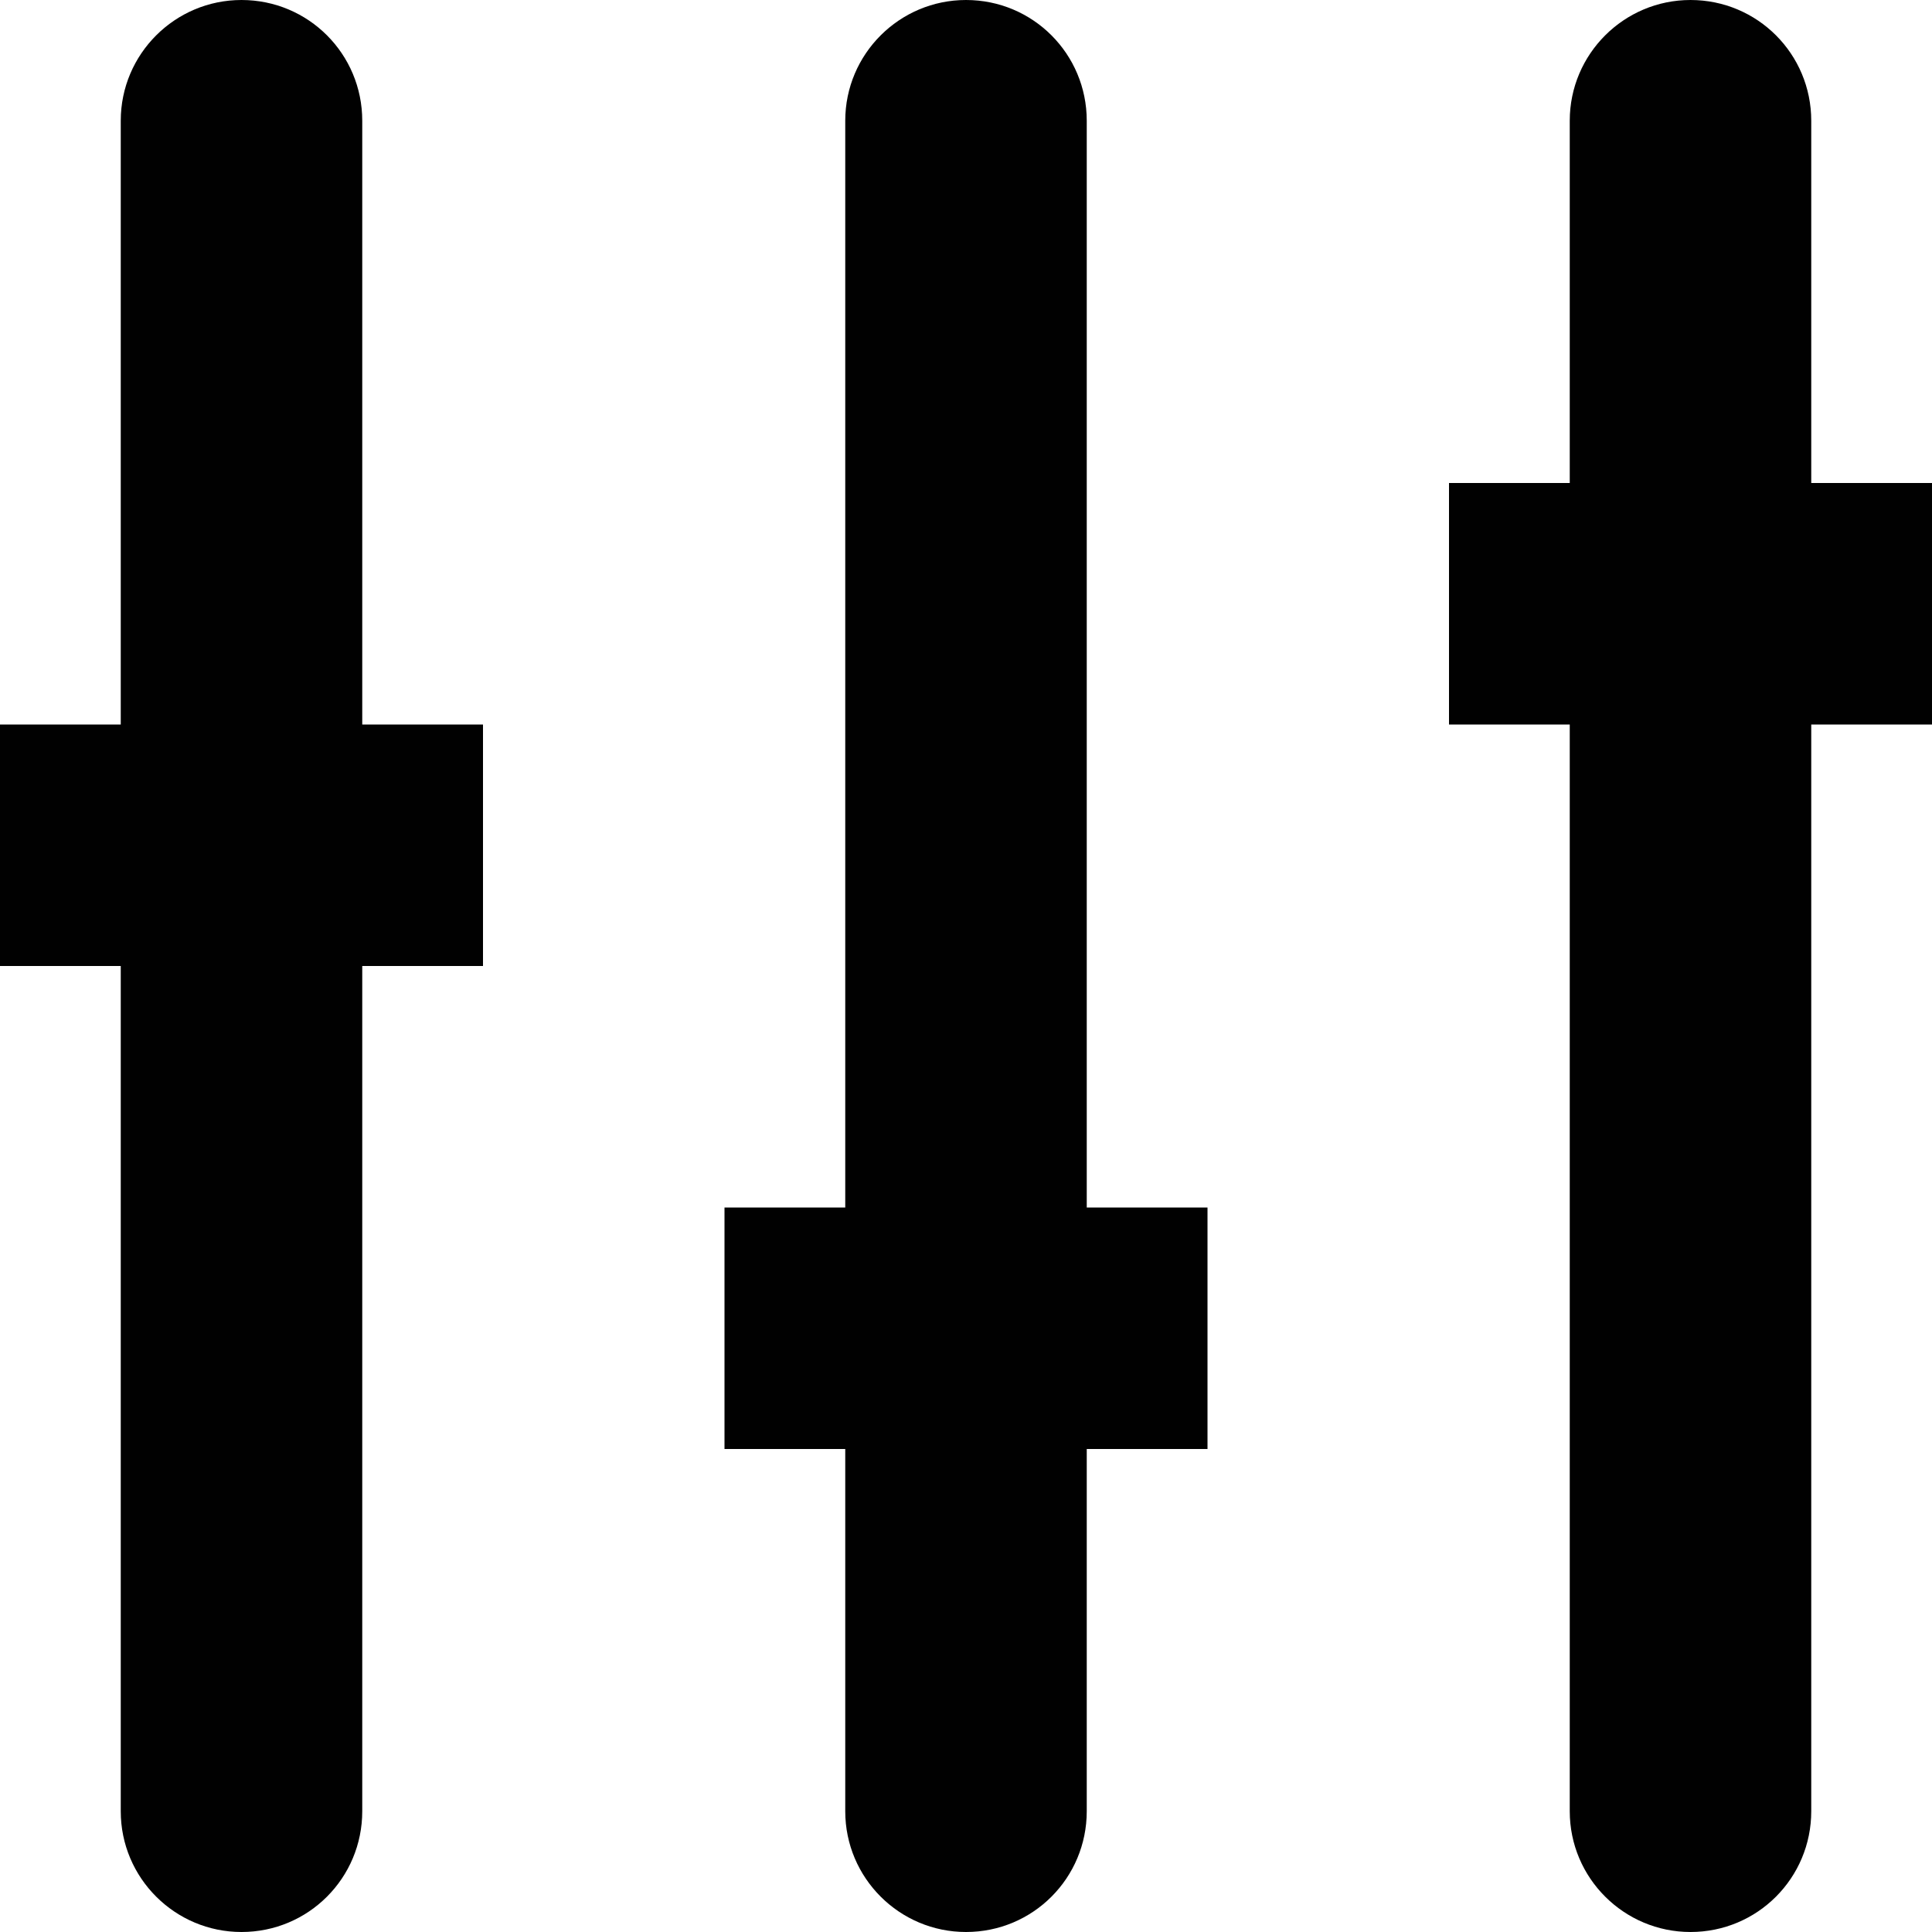
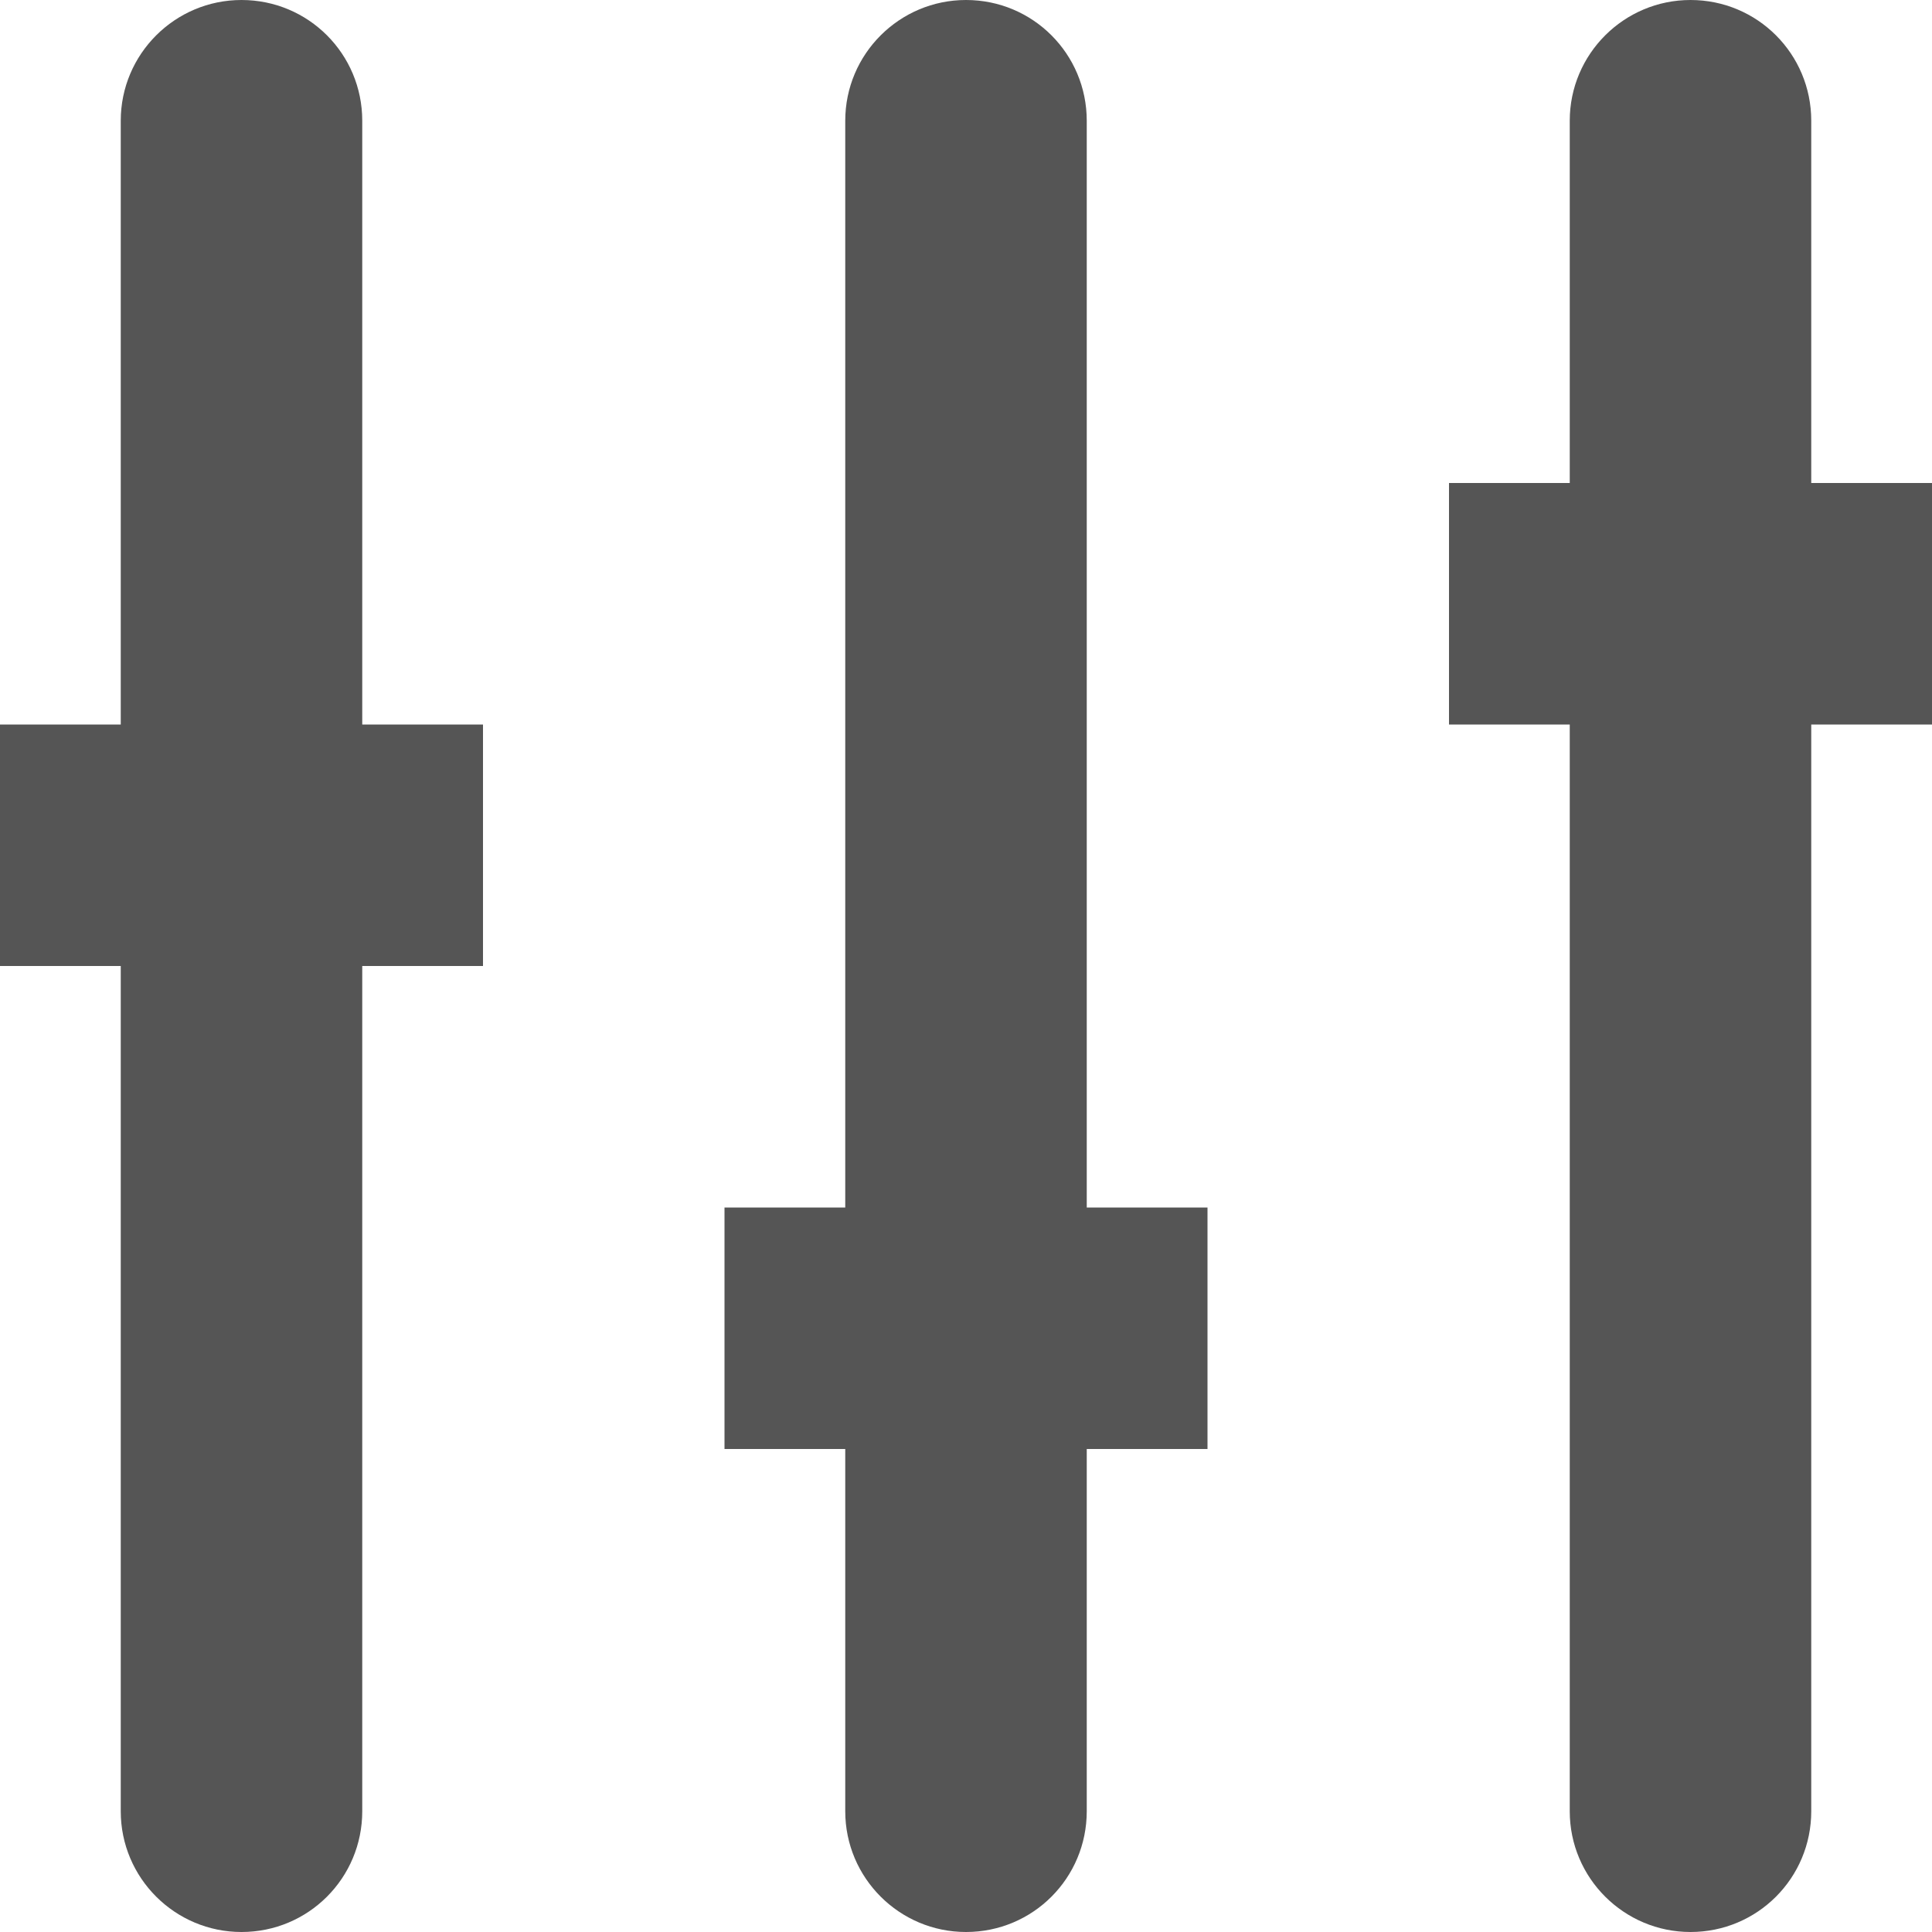
- <svg xmlns="http://www.w3.org/2000/svg" version="1.1" id="Layer_1" x="0px" y="0px" width="100px" height="100px" viewBox="0 0 100 100" style="enable-background:new 0 0 100 100;" xml:space="preserve">
-   <path style="fill:#010101;" d="M100,25h-6.25V6.25C93.75,2.795,90.967,0,87.5,0c-3.442,0-6.25,2.795-6.25,6.25V25H75v12.5h6.25  v56.25c0,3.455,2.808,6.25,6.25,6.25c3.467,0,6.25-2.795,6.25-6.25V37.5H100V25z" />
-   <path style="fill:#010101;" d="M62.5,62.5h-6.25V6.25C56.25,2.795,53.467,0,50,0c-3.442,0-6.25,2.795-6.25,6.25V62.5H37.5V75h6.25  v18.75c0,3.455,2.808,6.25,6.25,6.25c3.467,0,6.25-2.795,6.25-6.25V75h6.25V62.5z" />
-   <path style="fill:#010101;" d="M25,37.5h-6.25V6.25C18.75,2.795,15.967,0,12.5,0C9.058,0,6.25,2.795,6.25,6.25V37.5H0V50h6.25v43.75  c0,3.455,2.808,6.25,6.25,6.25c3.467,0,6.25-2.795,6.25-6.25V50H25V37.5z" />
+ <svg xmlns="http://www.w3.org/2000/svg" version="1.1" id="Layer_1" x="0px" y="0px" width="100px" height="100px" viewBox="0 0 100 100" enable-background="new 0 0 100 100" xml:space="preserve">
+   <path fill="#555555" d="M100,25h-6.25V6.25C93.75,2.795,90.967,0,87.5,0c-3.441,0-6.25,2.795-6.25,6.25V25H75v12.5h6.25v56.25  c0,3.455,2.809,6.25,6.25,6.25c3.467,0,6.25-2.795,6.25-6.25V37.5H100V25z" />
+   <path fill="#555555" d="M62.5,62.5h-6.25V6.25C56.25,2.795,53.467,0,50,0c-3.442,0-6.25,2.795-6.25,6.25V62.5H37.5V75h6.25v18.75  c0,3.455,2.808,6.25,6.25,6.25c3.467,0,6.25-2.795,6.25-6.25V75h6.25V62.5z" />
+   <path fill="#555555" d="M25,37.5h-6.25V6.25C18.75,2.795,15.967,0,12.5,0C9.058,0,6.25,2.795,6.25,6.25V37.5H0V50h6.25v43.75  c0,3.455,2.808,6.25,6.25,6.25c3.467,0,6.25-2.795,6.25-6.25V50H25V37.5z" />
</svg>
